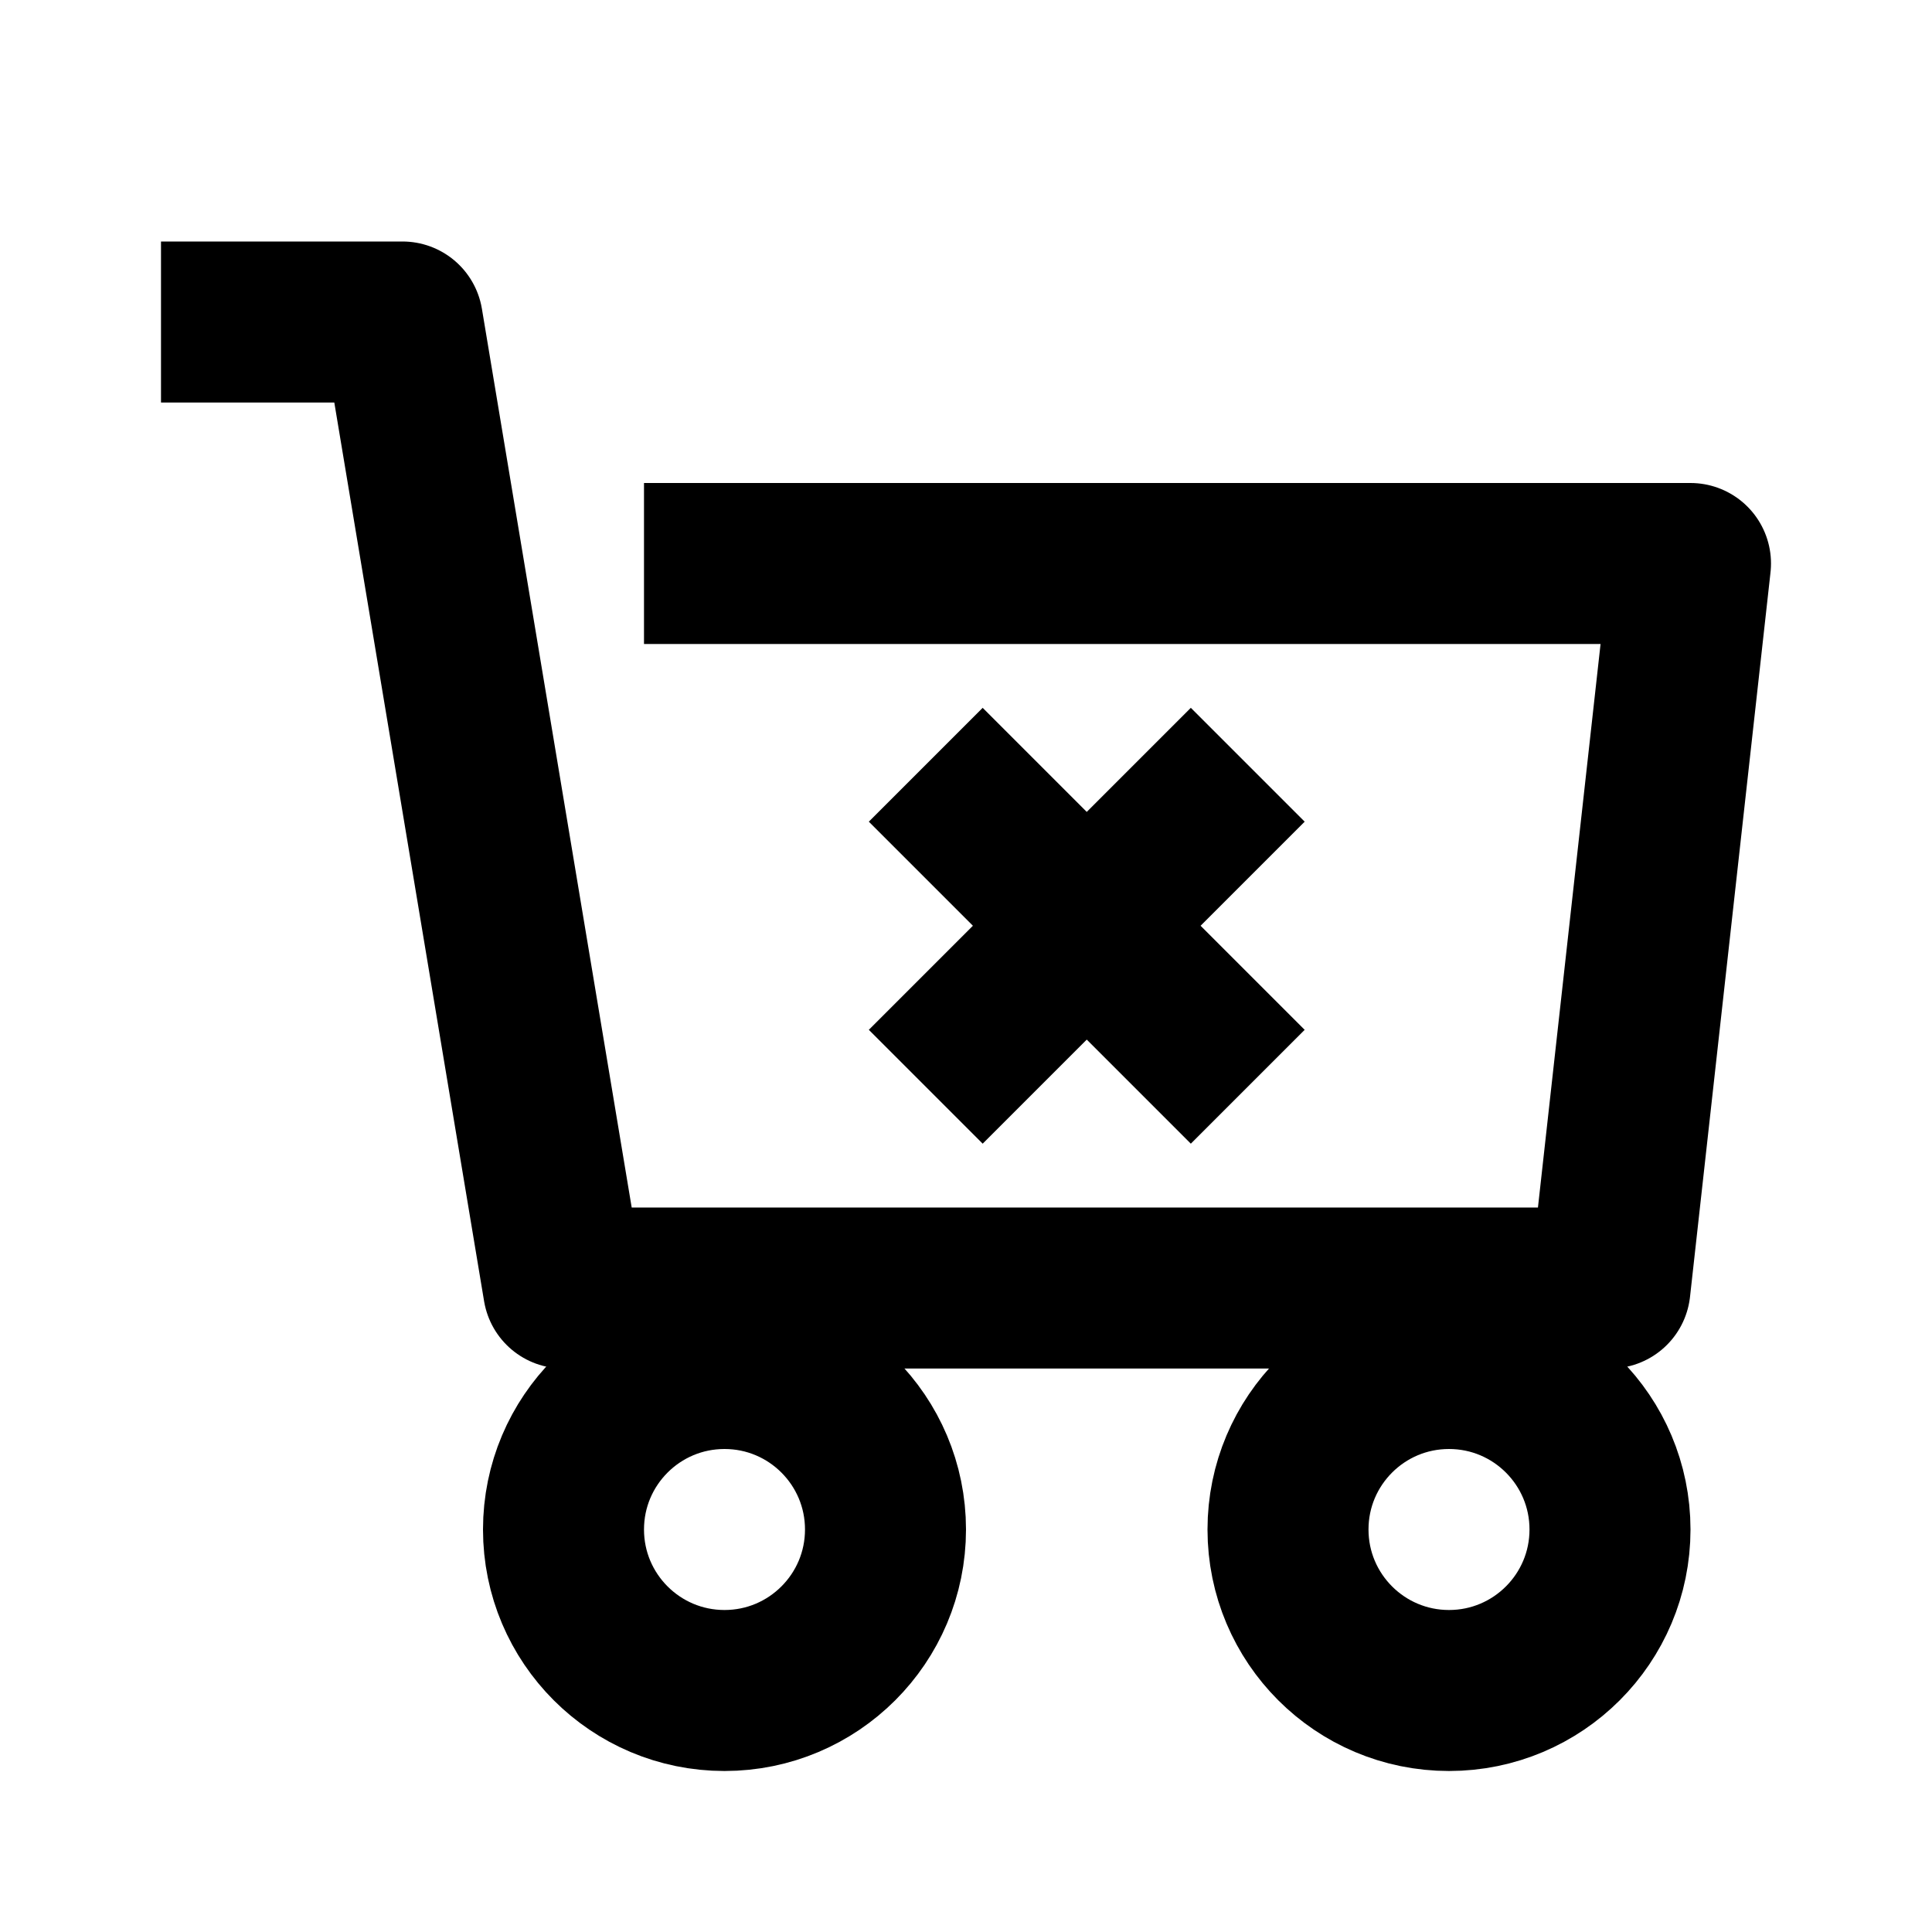
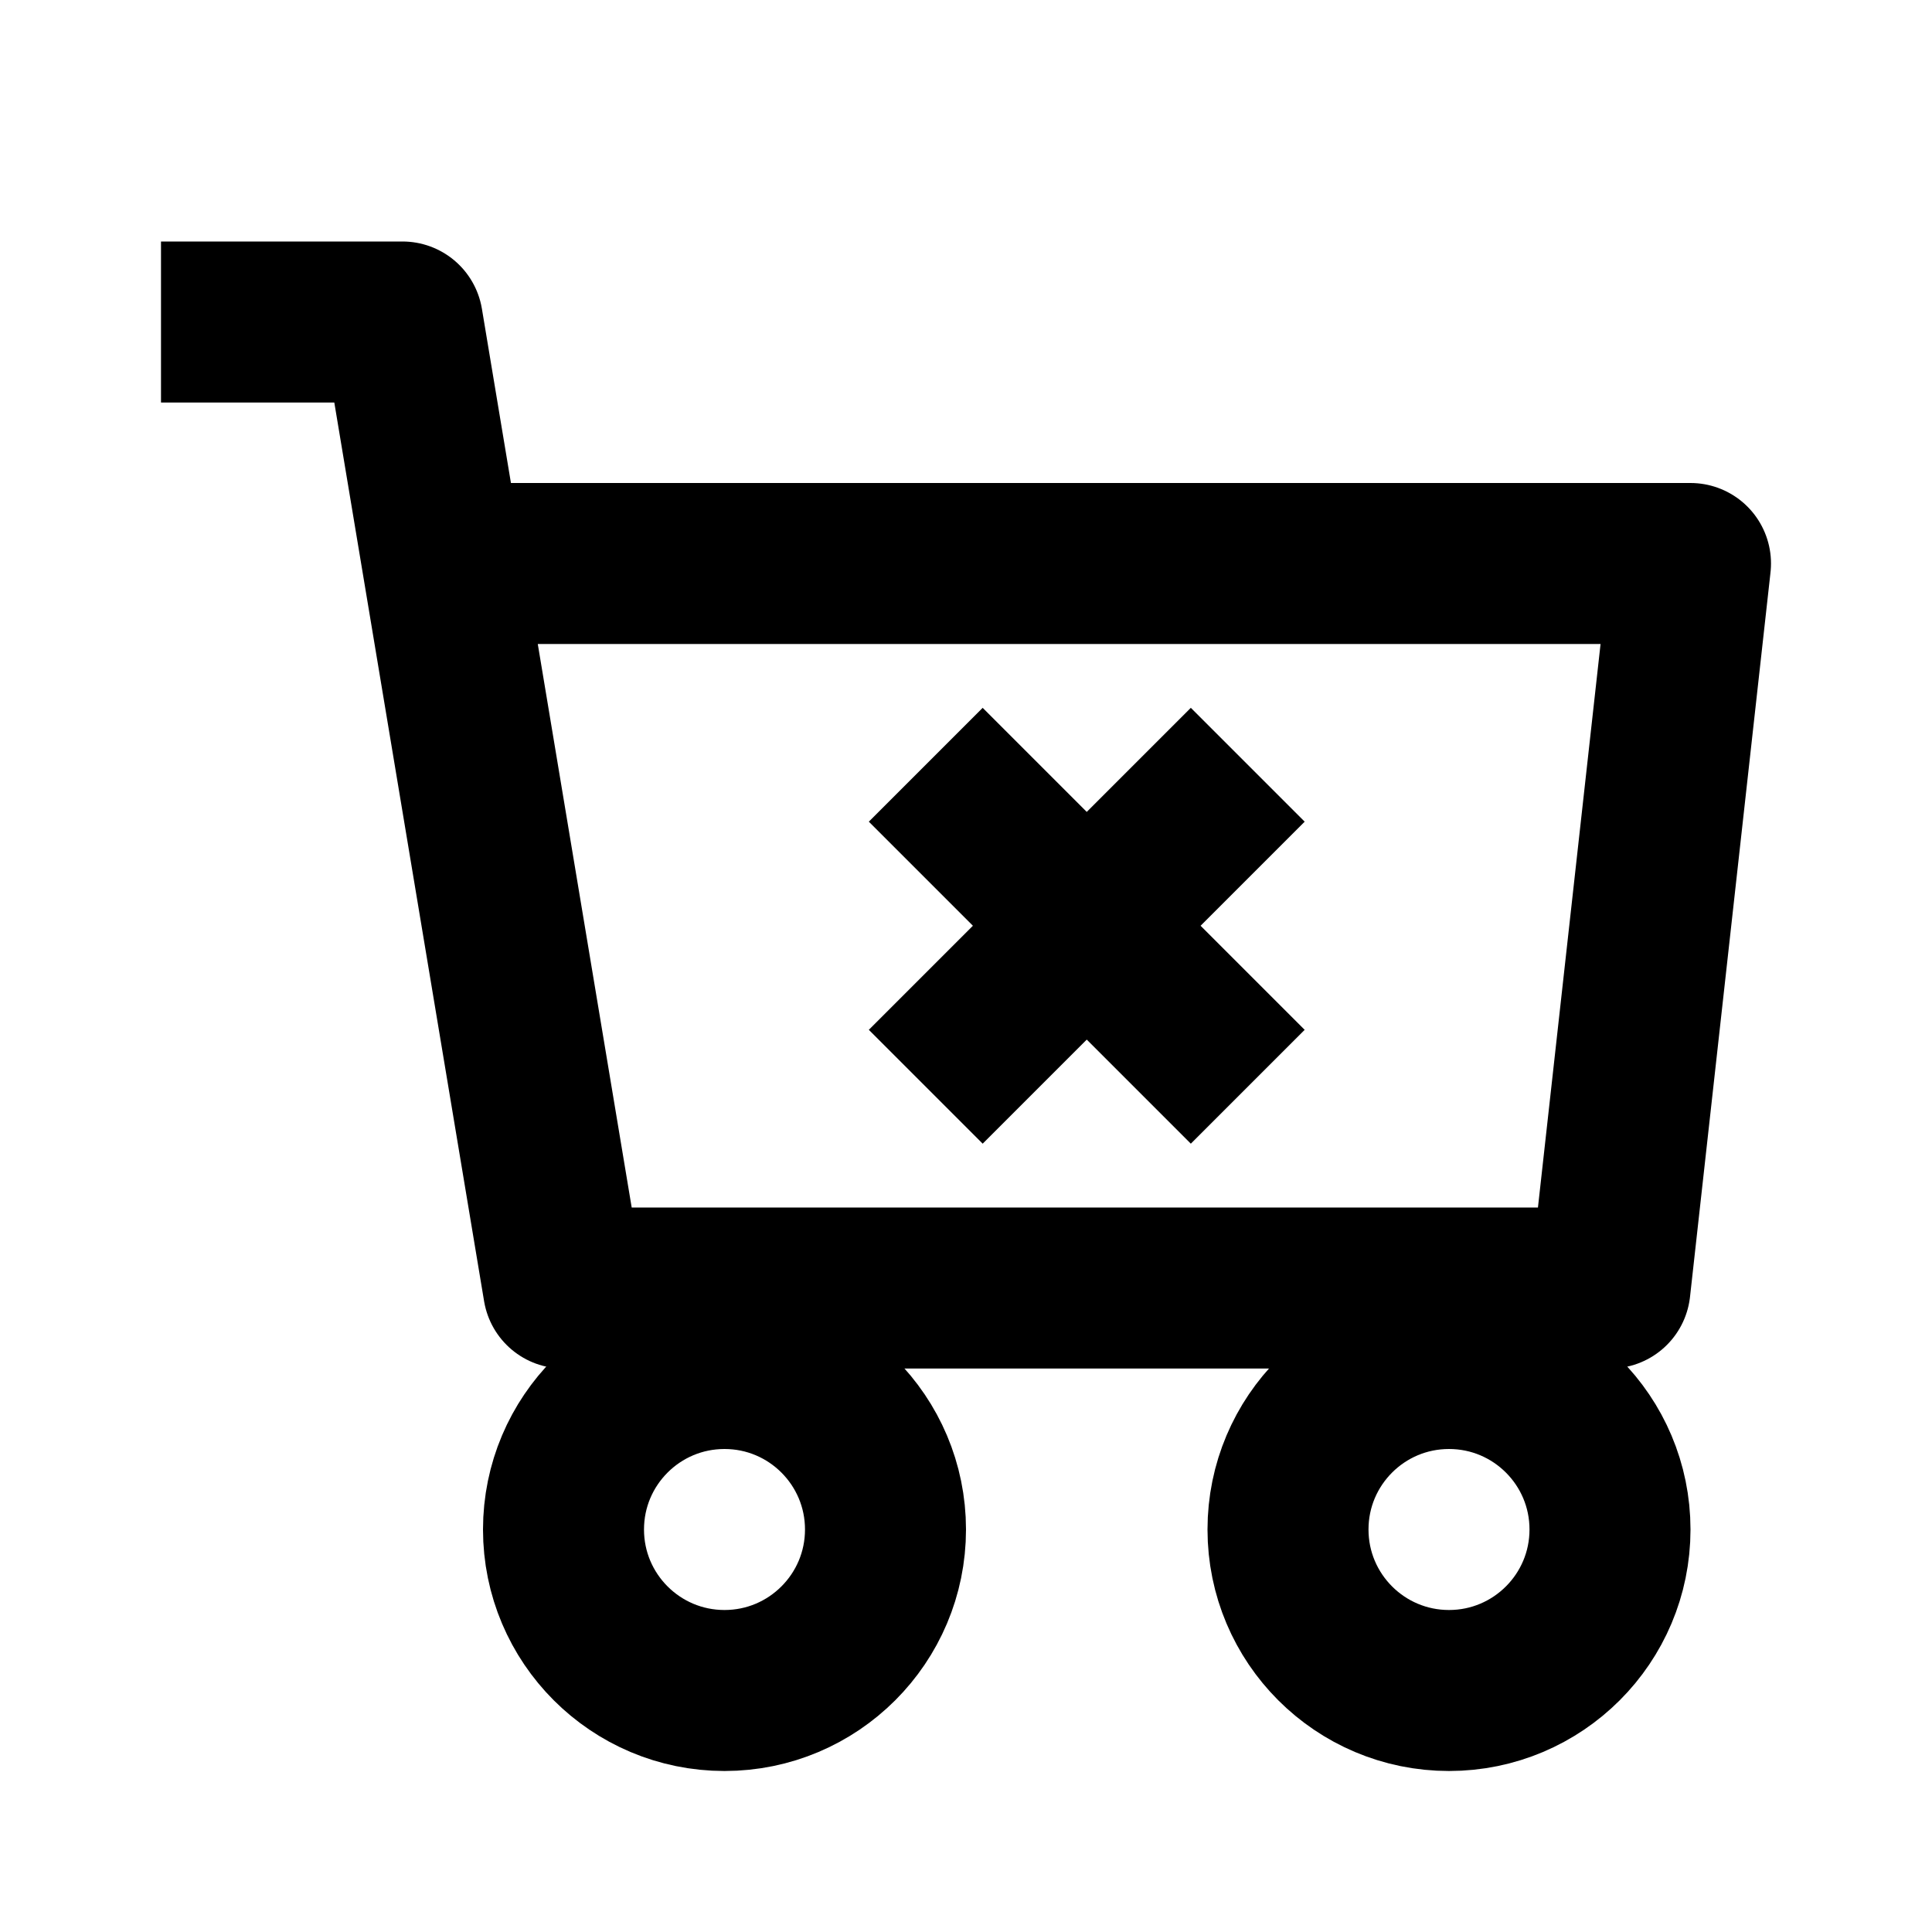
<svg xmlns="http://www.w3.org/2000/svg" height="24" width="24" viewBox="0 0 24 24" fill="none" stroke="currentColor" stroke-width="2" stroke-linejoin="round">
-   <path d="M 2 4L 5 4L 7 16L 20 16L 21 7L 8 7M 11.5 9.5L 15.5 13.5M 11.5 13.5L 15.5 9.5" />
+   <path d="M 2 4L 5 4L 7 16L 20 16L 21 7L 6 7M 11.5 9.5L 15.5 13.5M 11.5 13.5L 15.5 9.5" />
  <circle cx="9" cy="19" r="2" />
  <circle cx="18" cy="19" r="2" />
</svg>
